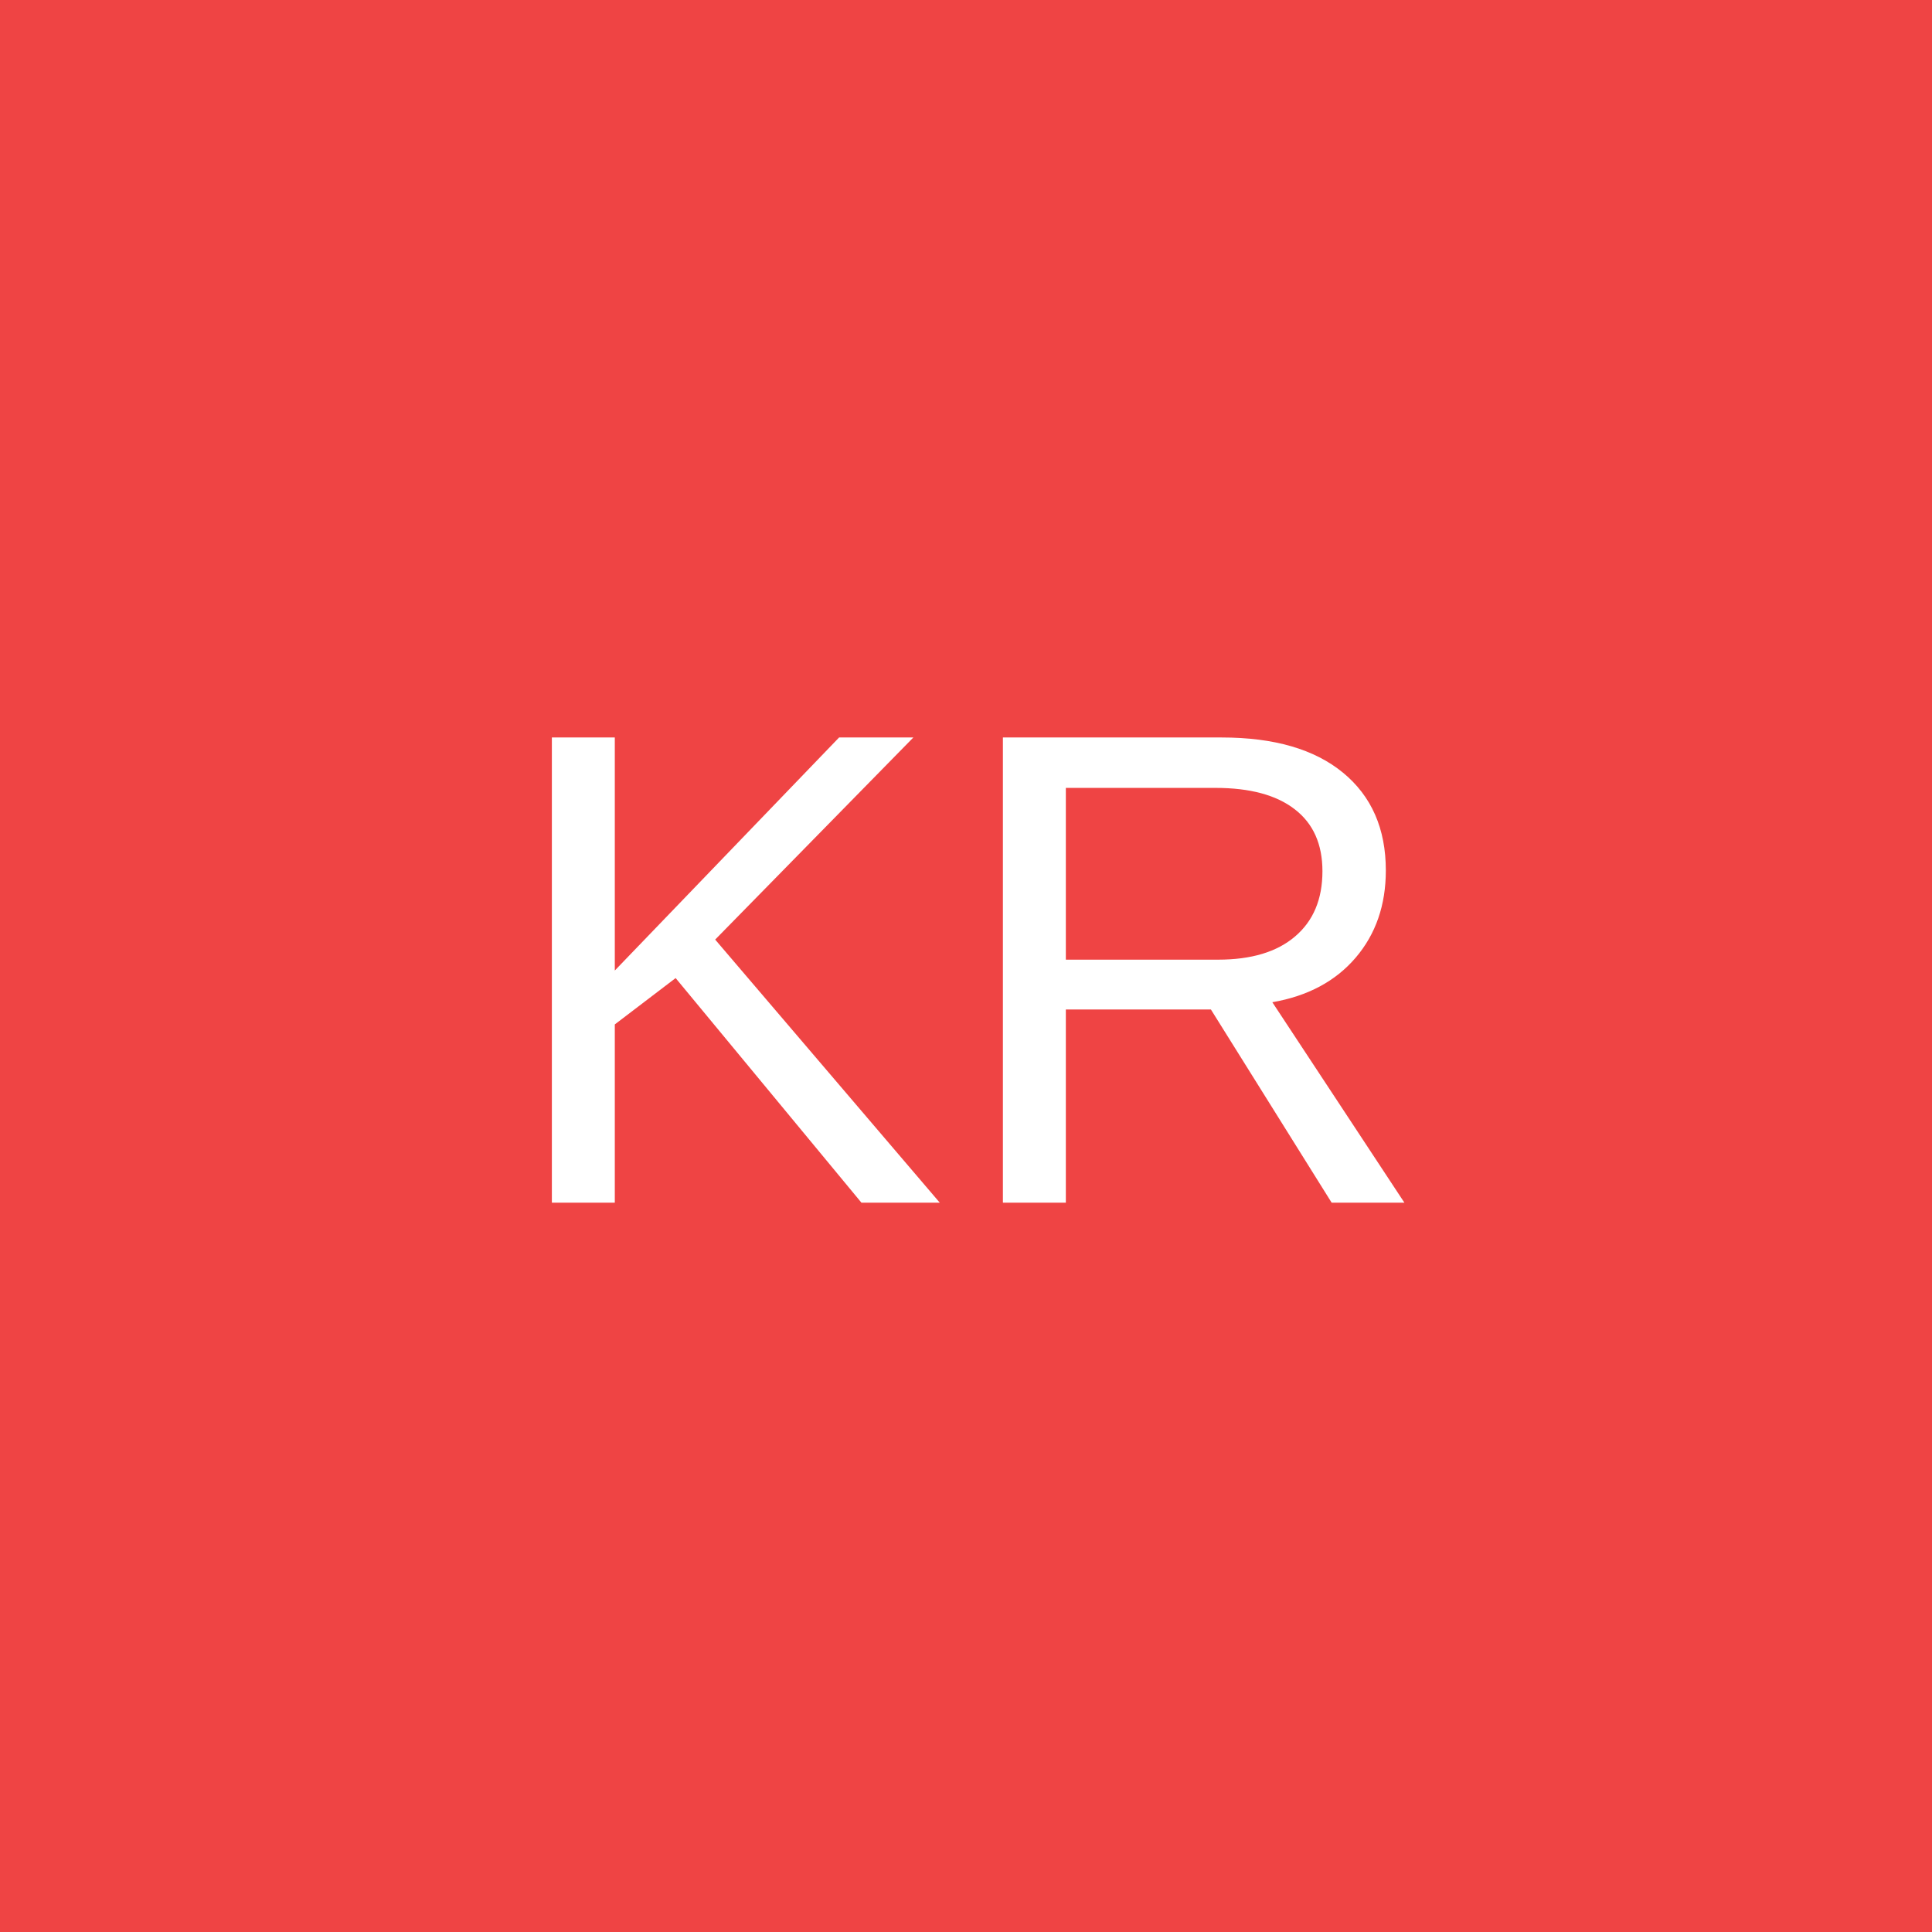
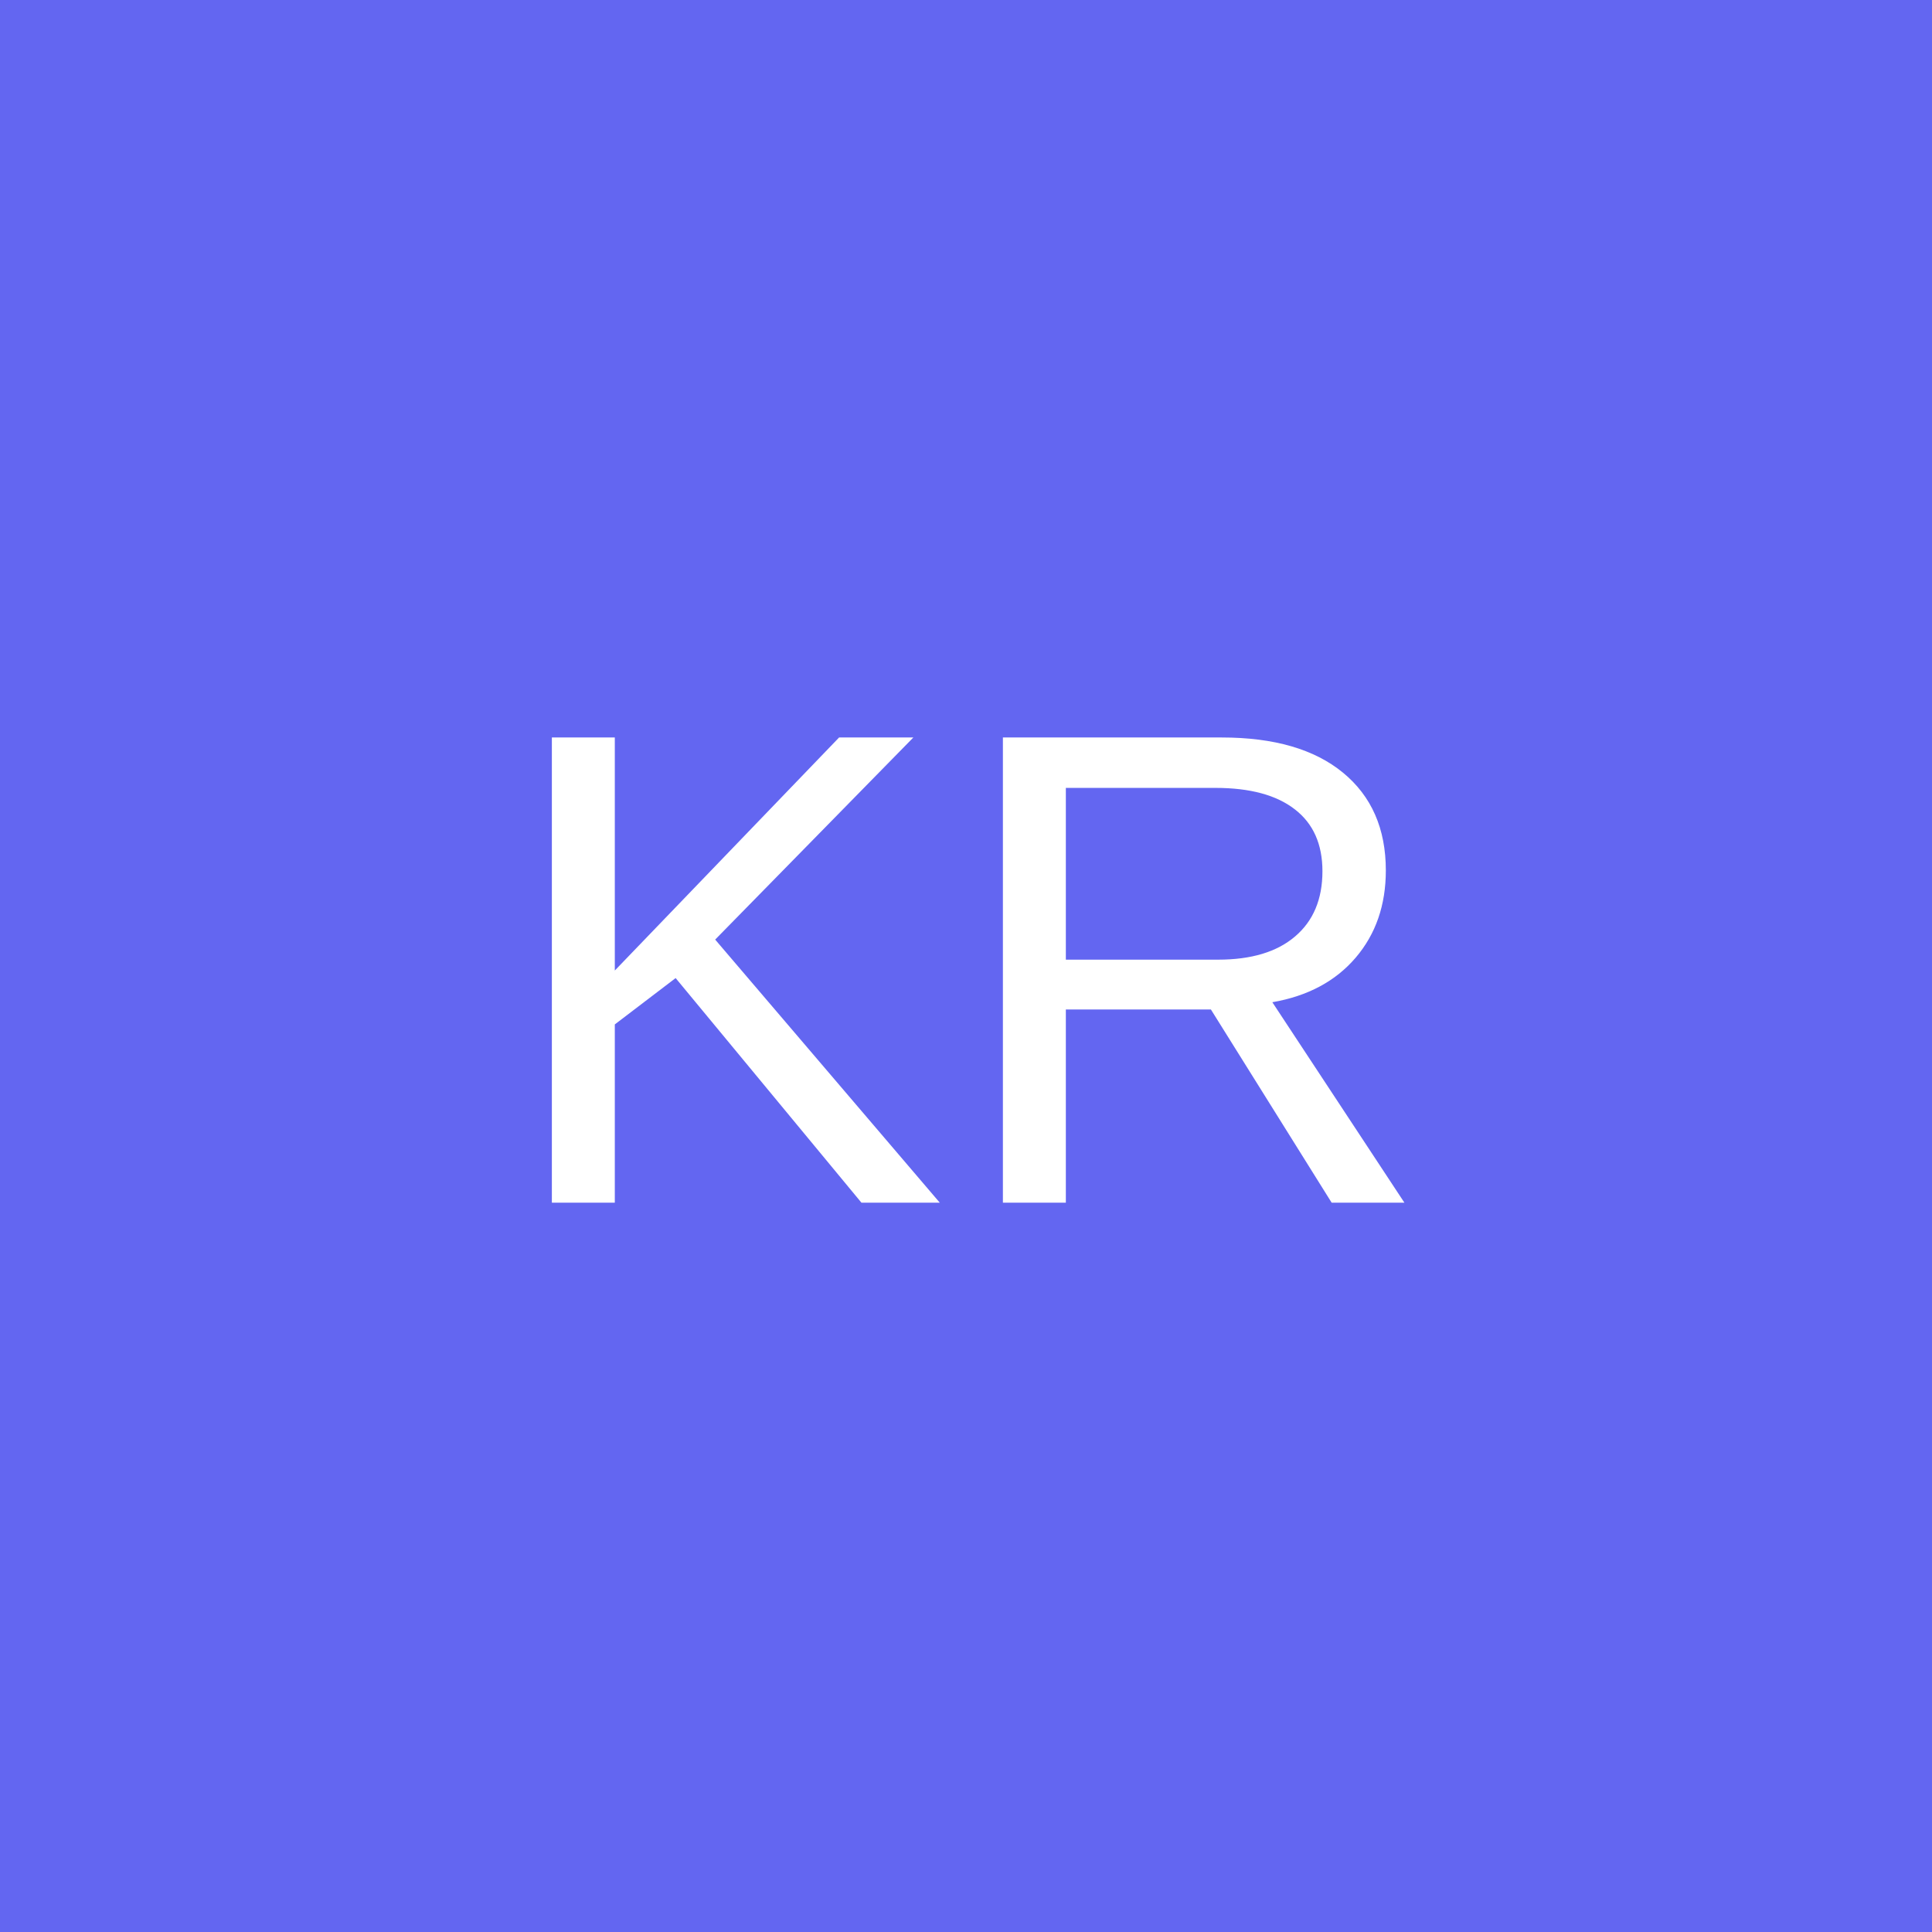
<svg xmlns="http://www.w3.org/2000/svg" width="200" height="200" viewBox="0 0 200 200">
-   <rect width="200" height="200" fill="#ef4444" />
+   <rect width="200" height="200" fill="#6366f1" />
  <text x="50%" y="50%" font-family="Arial, Helvetica, sans-serif" font-size="70" fill="#ffffff" text-anchor="middle" dy=".35em">KR</text>
</svg>
